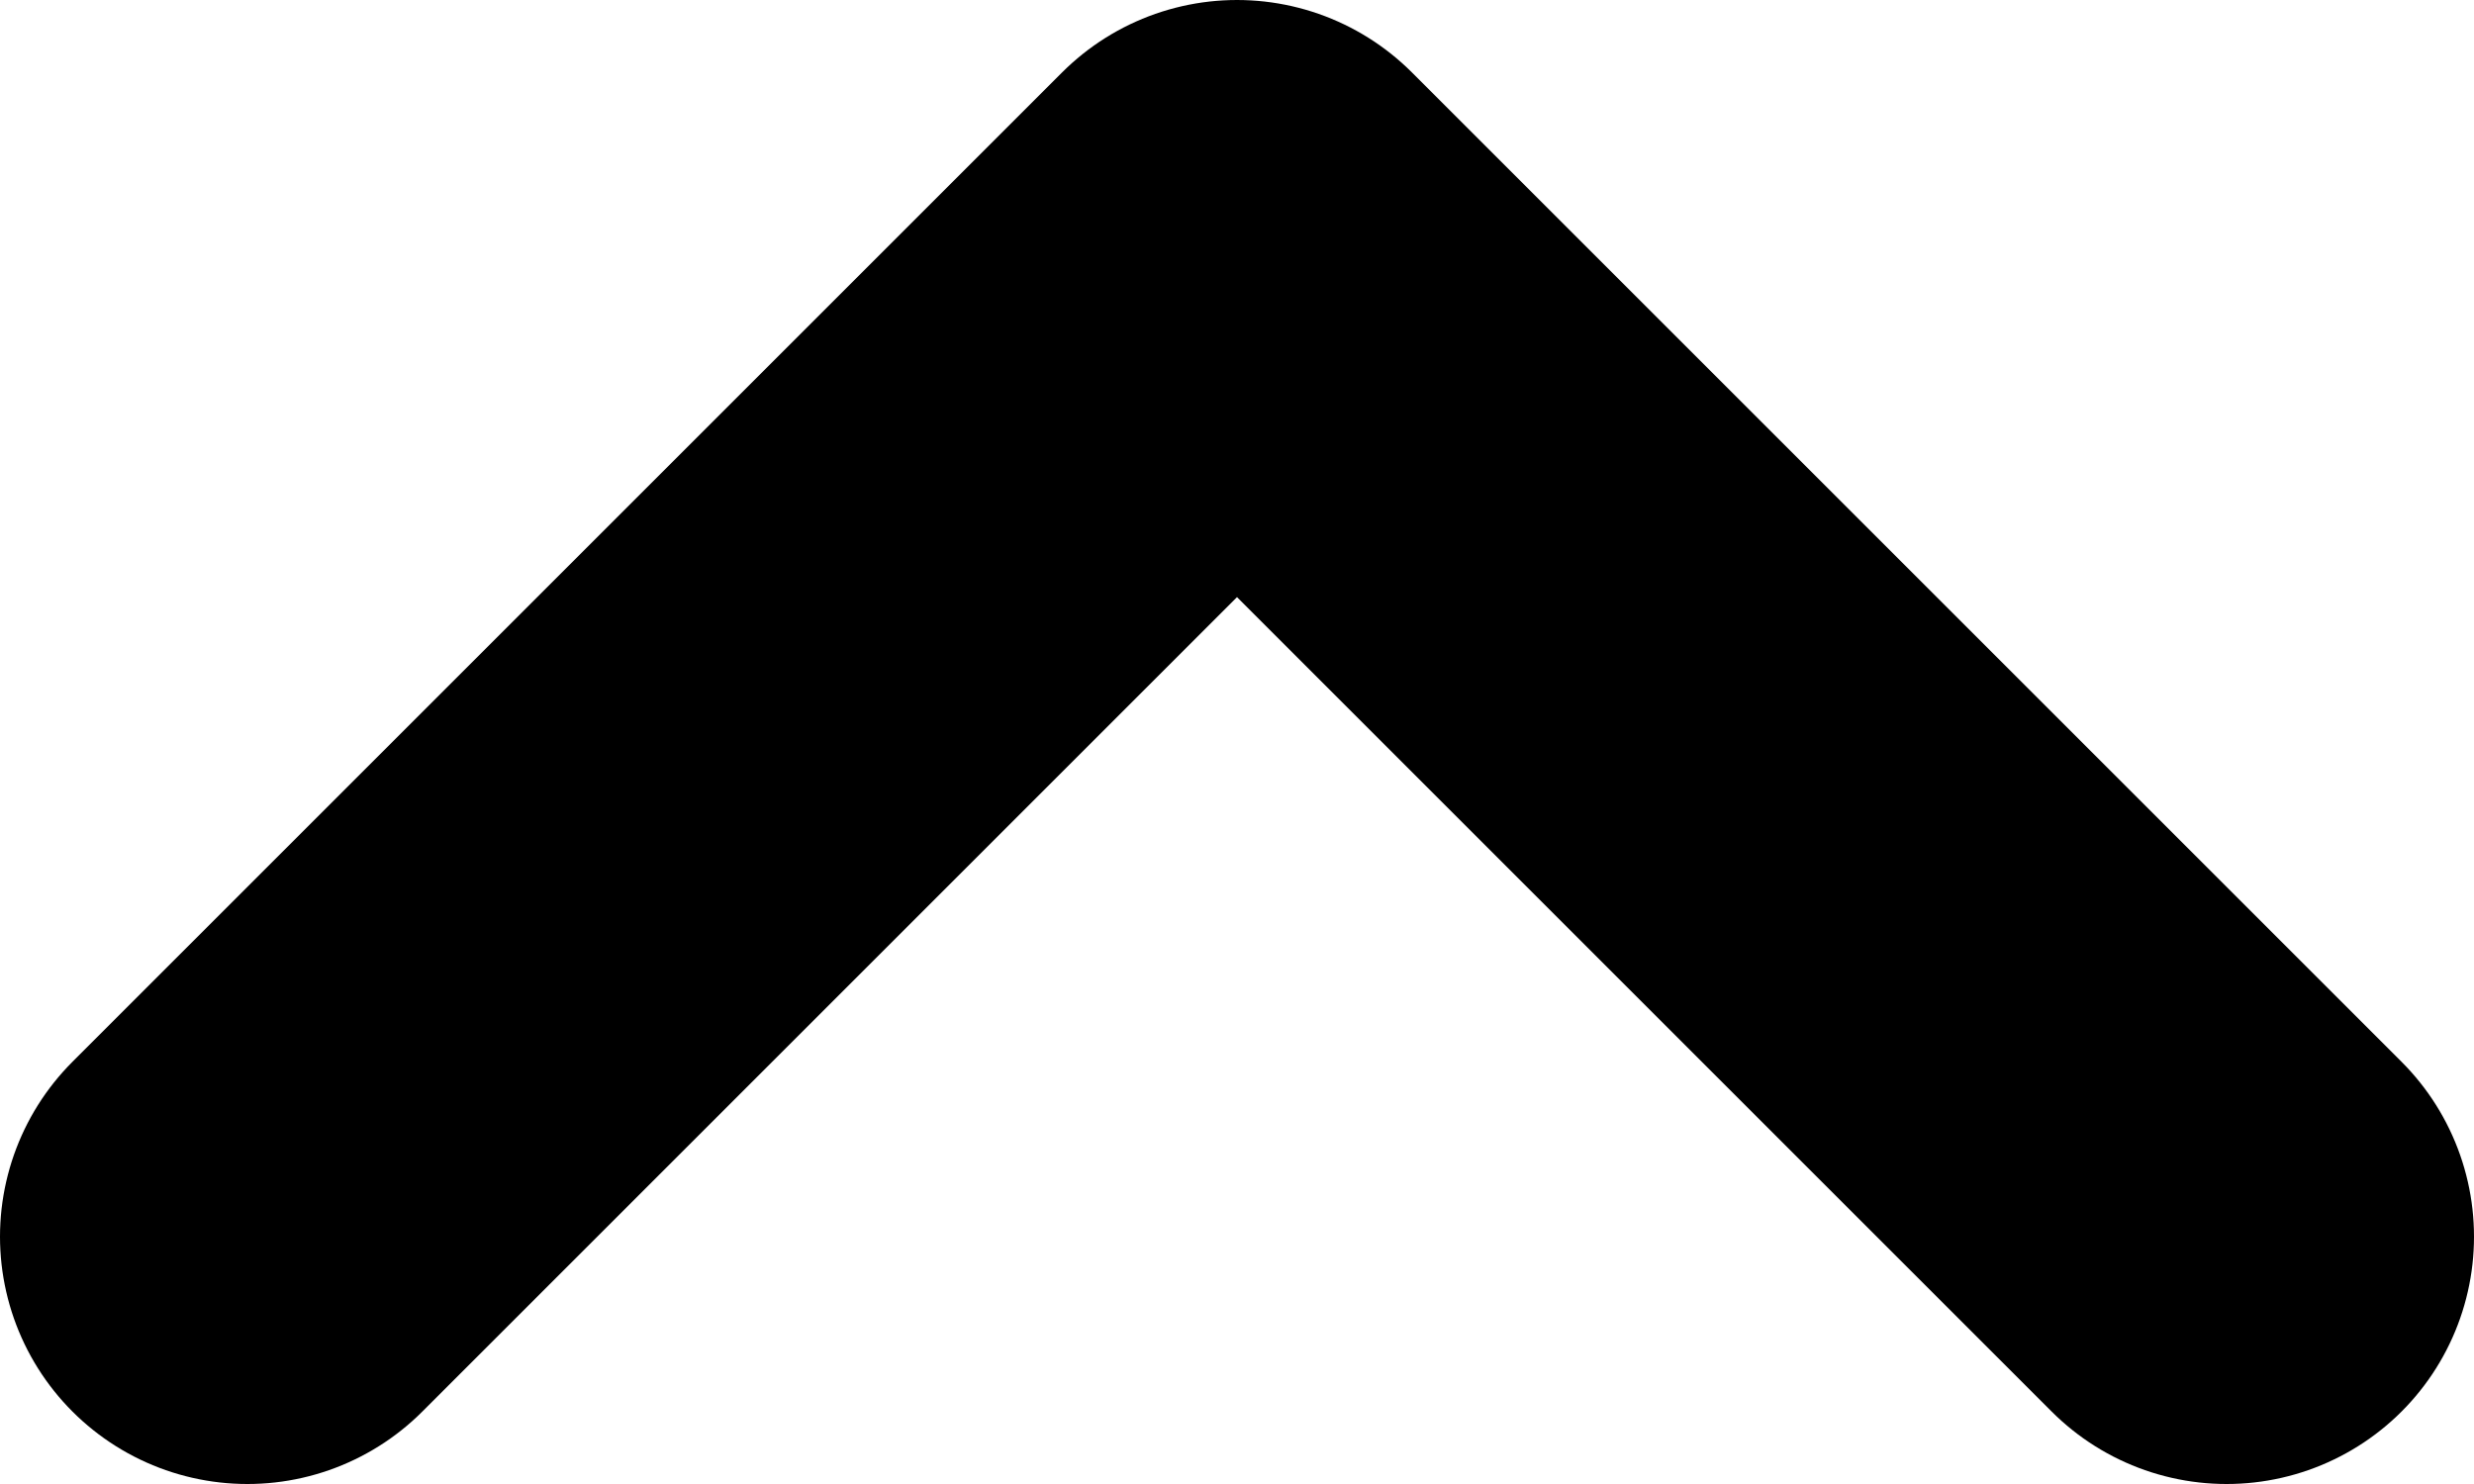
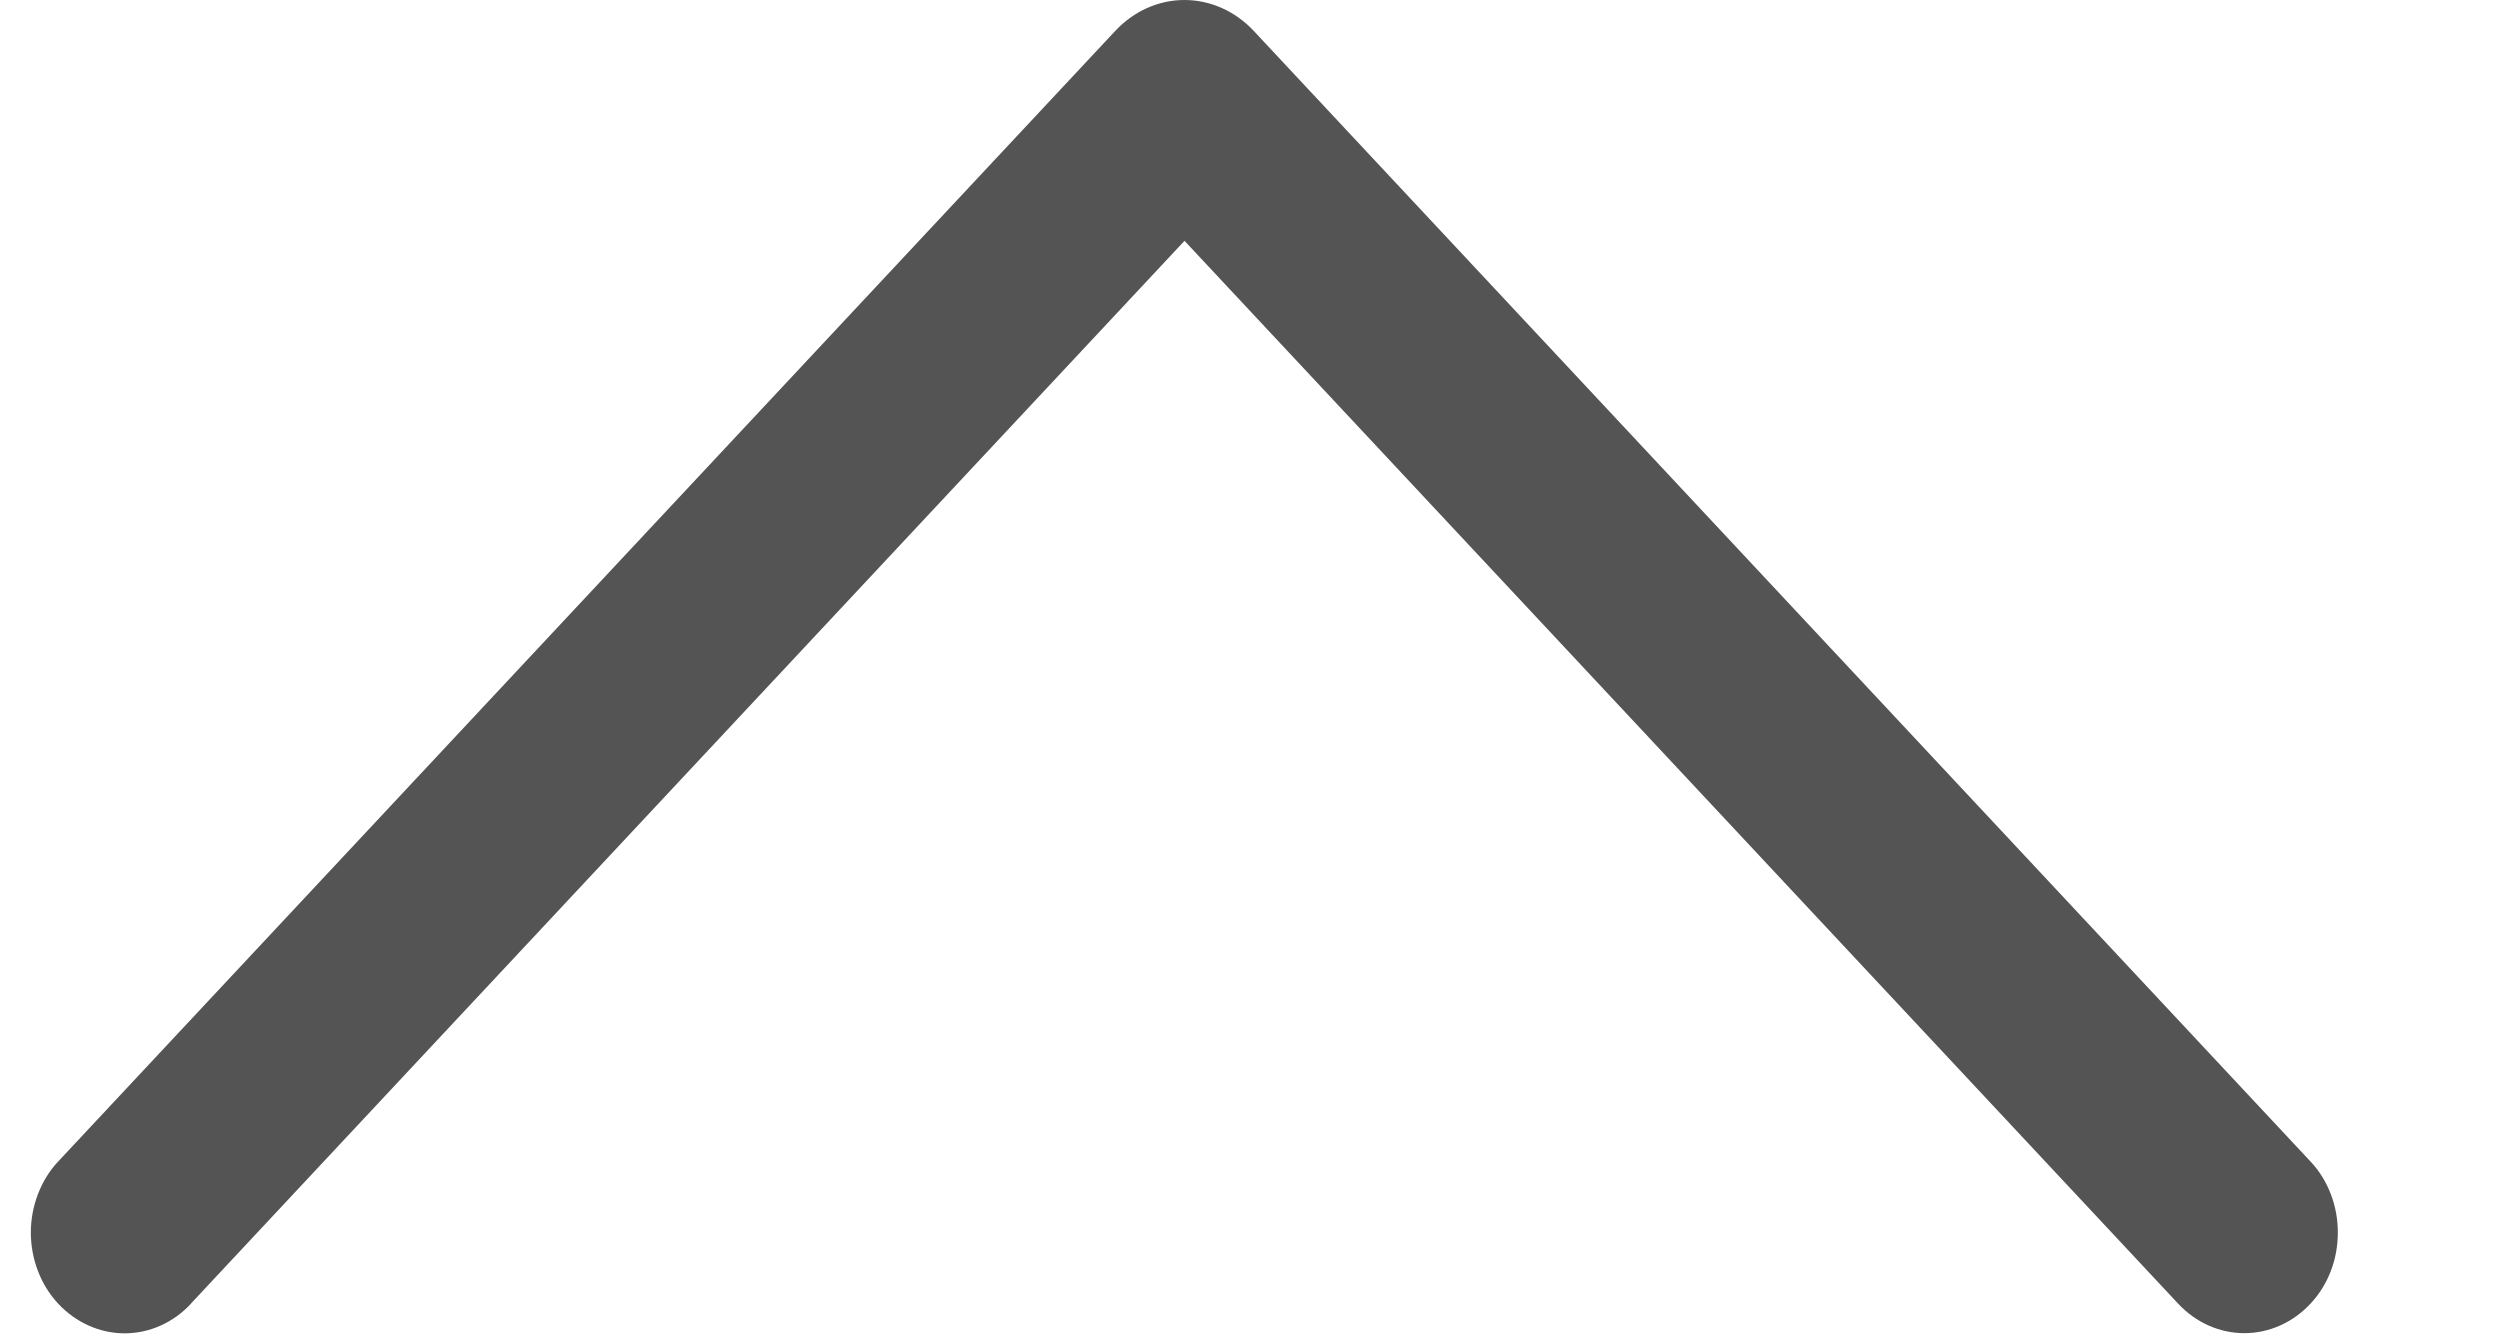
- <svg xmlns="http://www.w3.org/2000/svg" data-accordion-icon="" className="w-3 h-3 shrink-0 rotate-180" aria-hidden="true" fill="none" viewBox="0 0 10 6">
-   <path stroke="currentColor" stroke-linecap="round" stroke-linejoin="round" stroke-width="2" d="M9 5 5 1 1 5" />
+ <svg xmlns="http://www.w3.org/2000/svg" width="15" height="8" viewBox="0 0 15 8" fill="none">
+   <path d="M1.146 7.821L7.107 1.445L13.068 7.821C13.174 7.935 13.317 7.999 13.466 7.999C13.615 7.999 13.758 7.935 13.864 7.821C13.916 7.765 13.957 7.699 13.985 7.626C14.013 7.553 14.027 7.475 14.027 7.395C14.027 7.316 14.013 7.238 13.985 7.165C13.957 7.092 13.916 7.025 13.864 6.97L7.523 0.186C7.412 0.067 7.262 0 7.107 0C6.951 0 6.802 0.067 6.691 0.186L0.349 6.969C0.297 7.024 0.256 7.091 0.228 7.164C0.2 7.237 0.185 7.316 0.185 7.395C0.185 7.475 0.2 7.554 0.228 7.627C0.256 7.7 0.297 7.766 0.349 7.822C0.456 7.936 0.599 8 0.748 8C0.897 8 1.04 7.936 1.146 7.822V7.821Z" fill="#545454" />
</svg>
